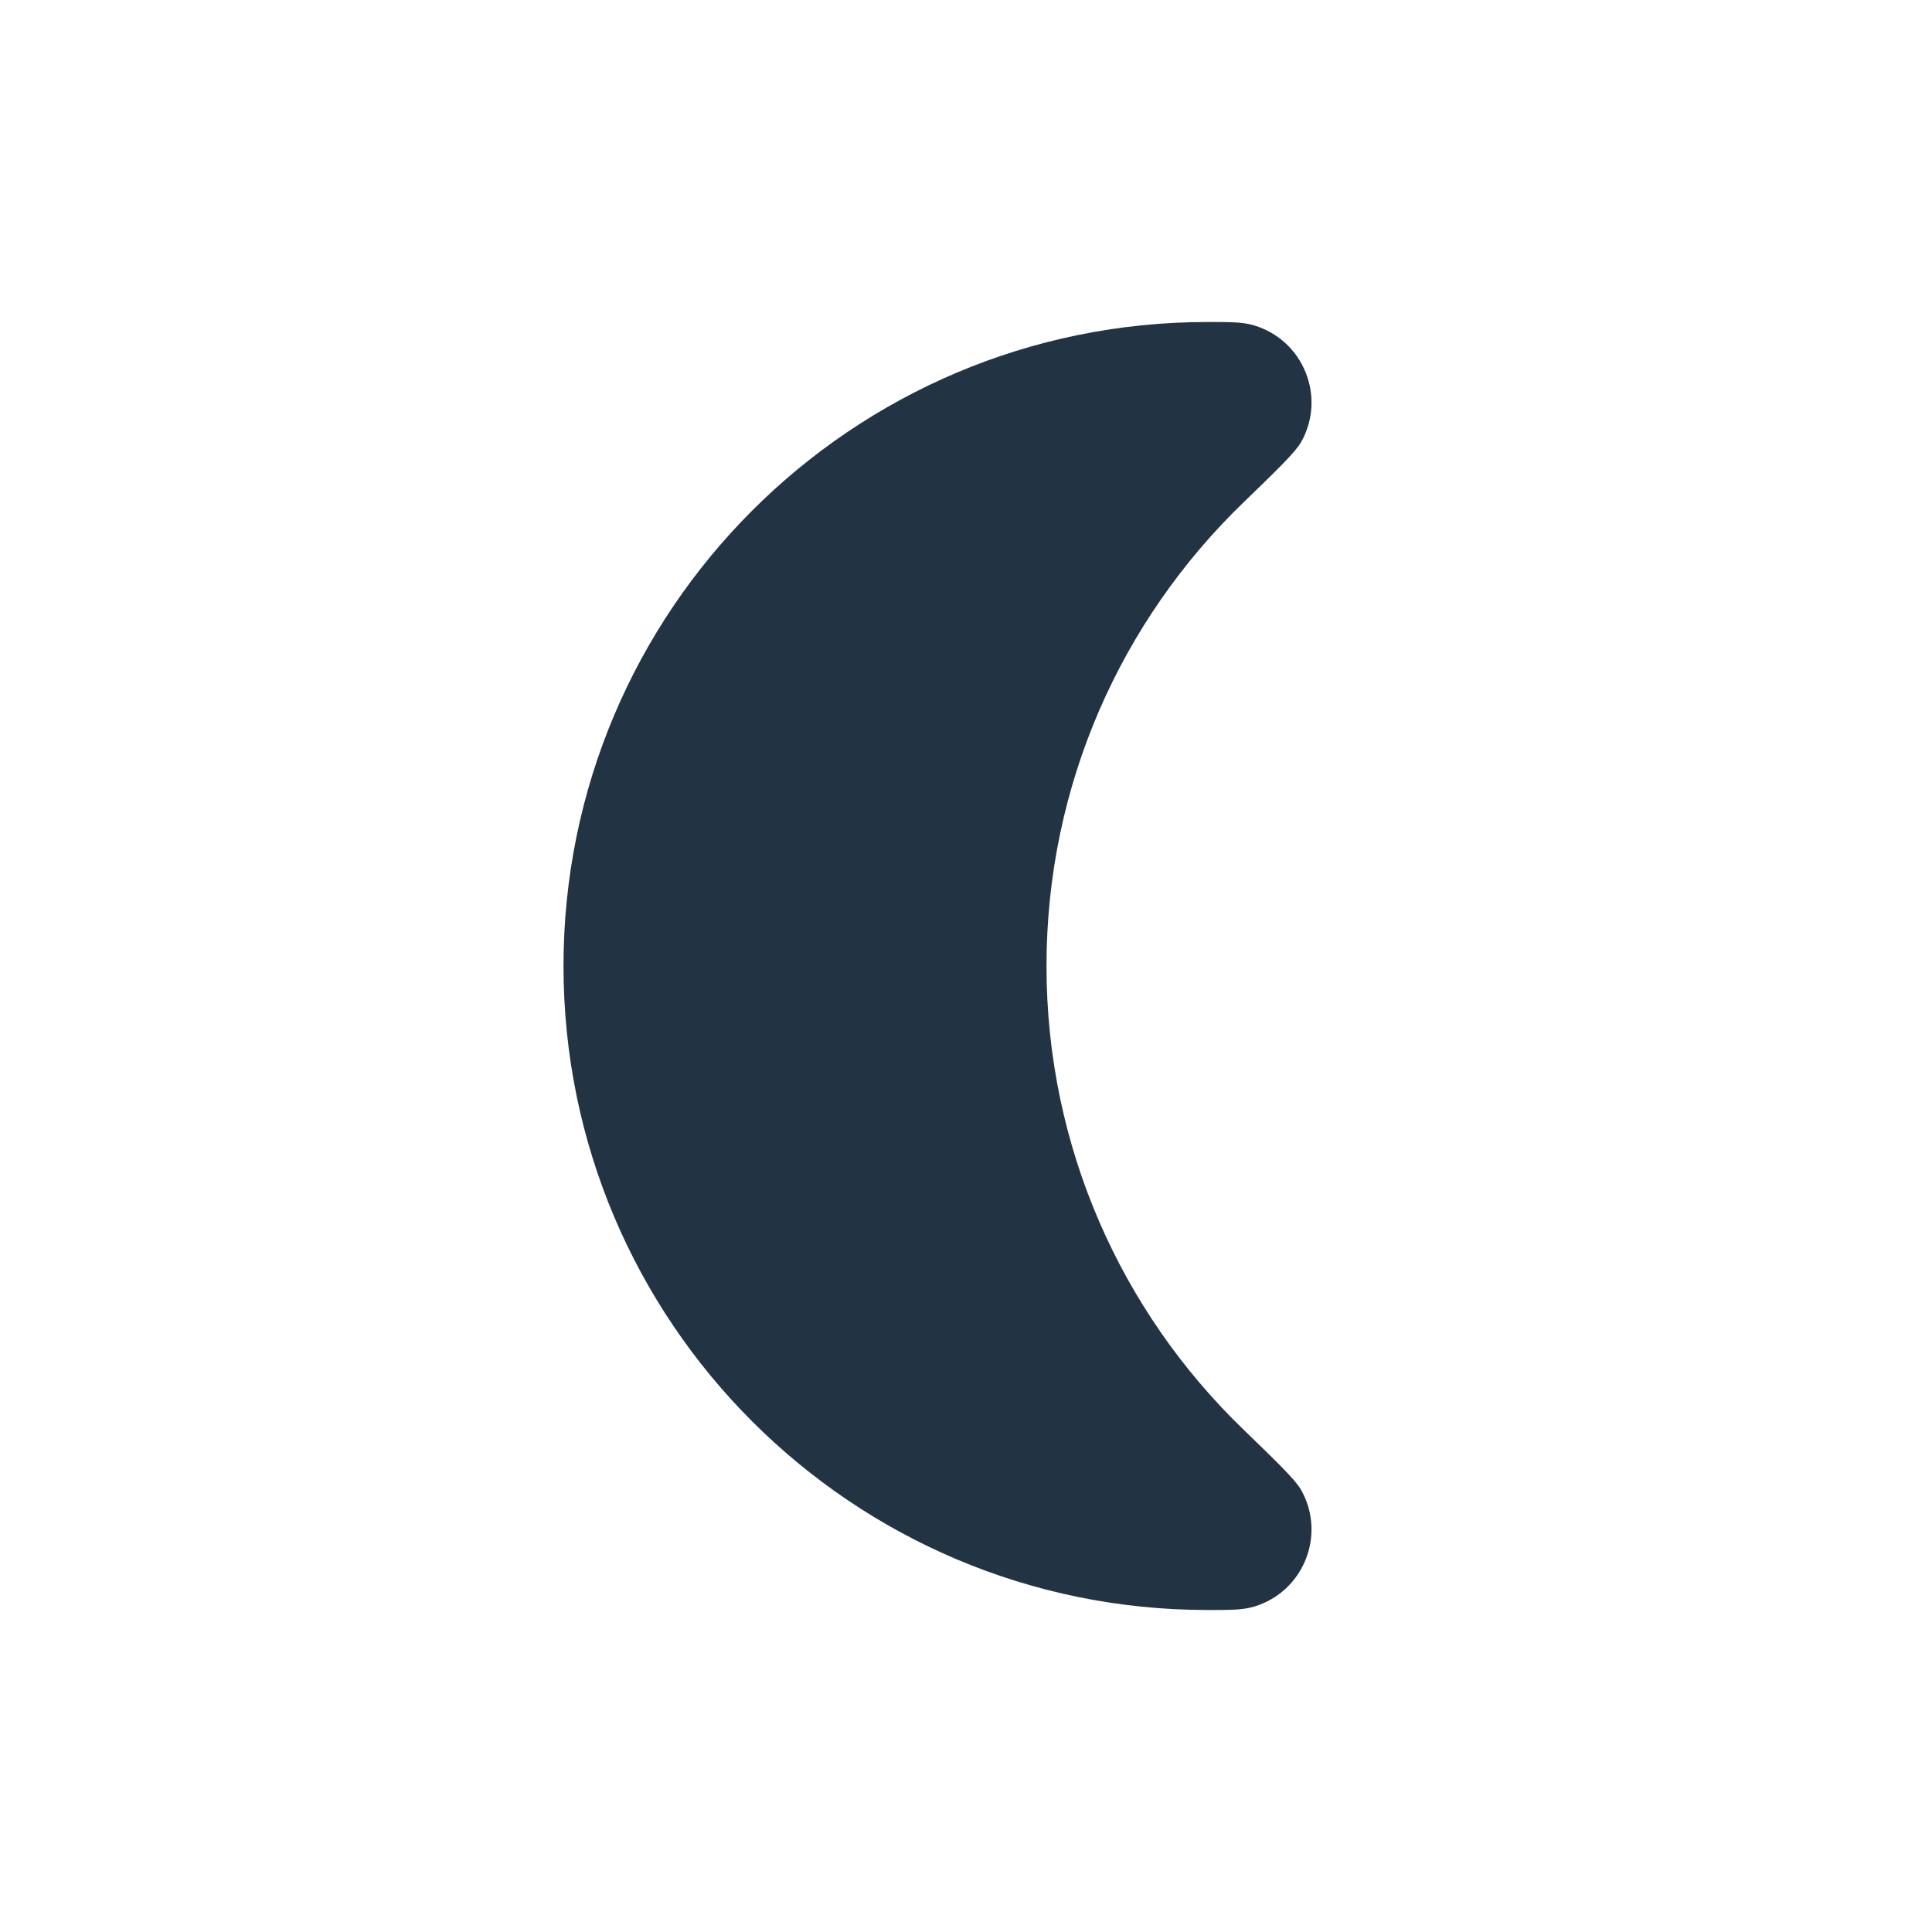
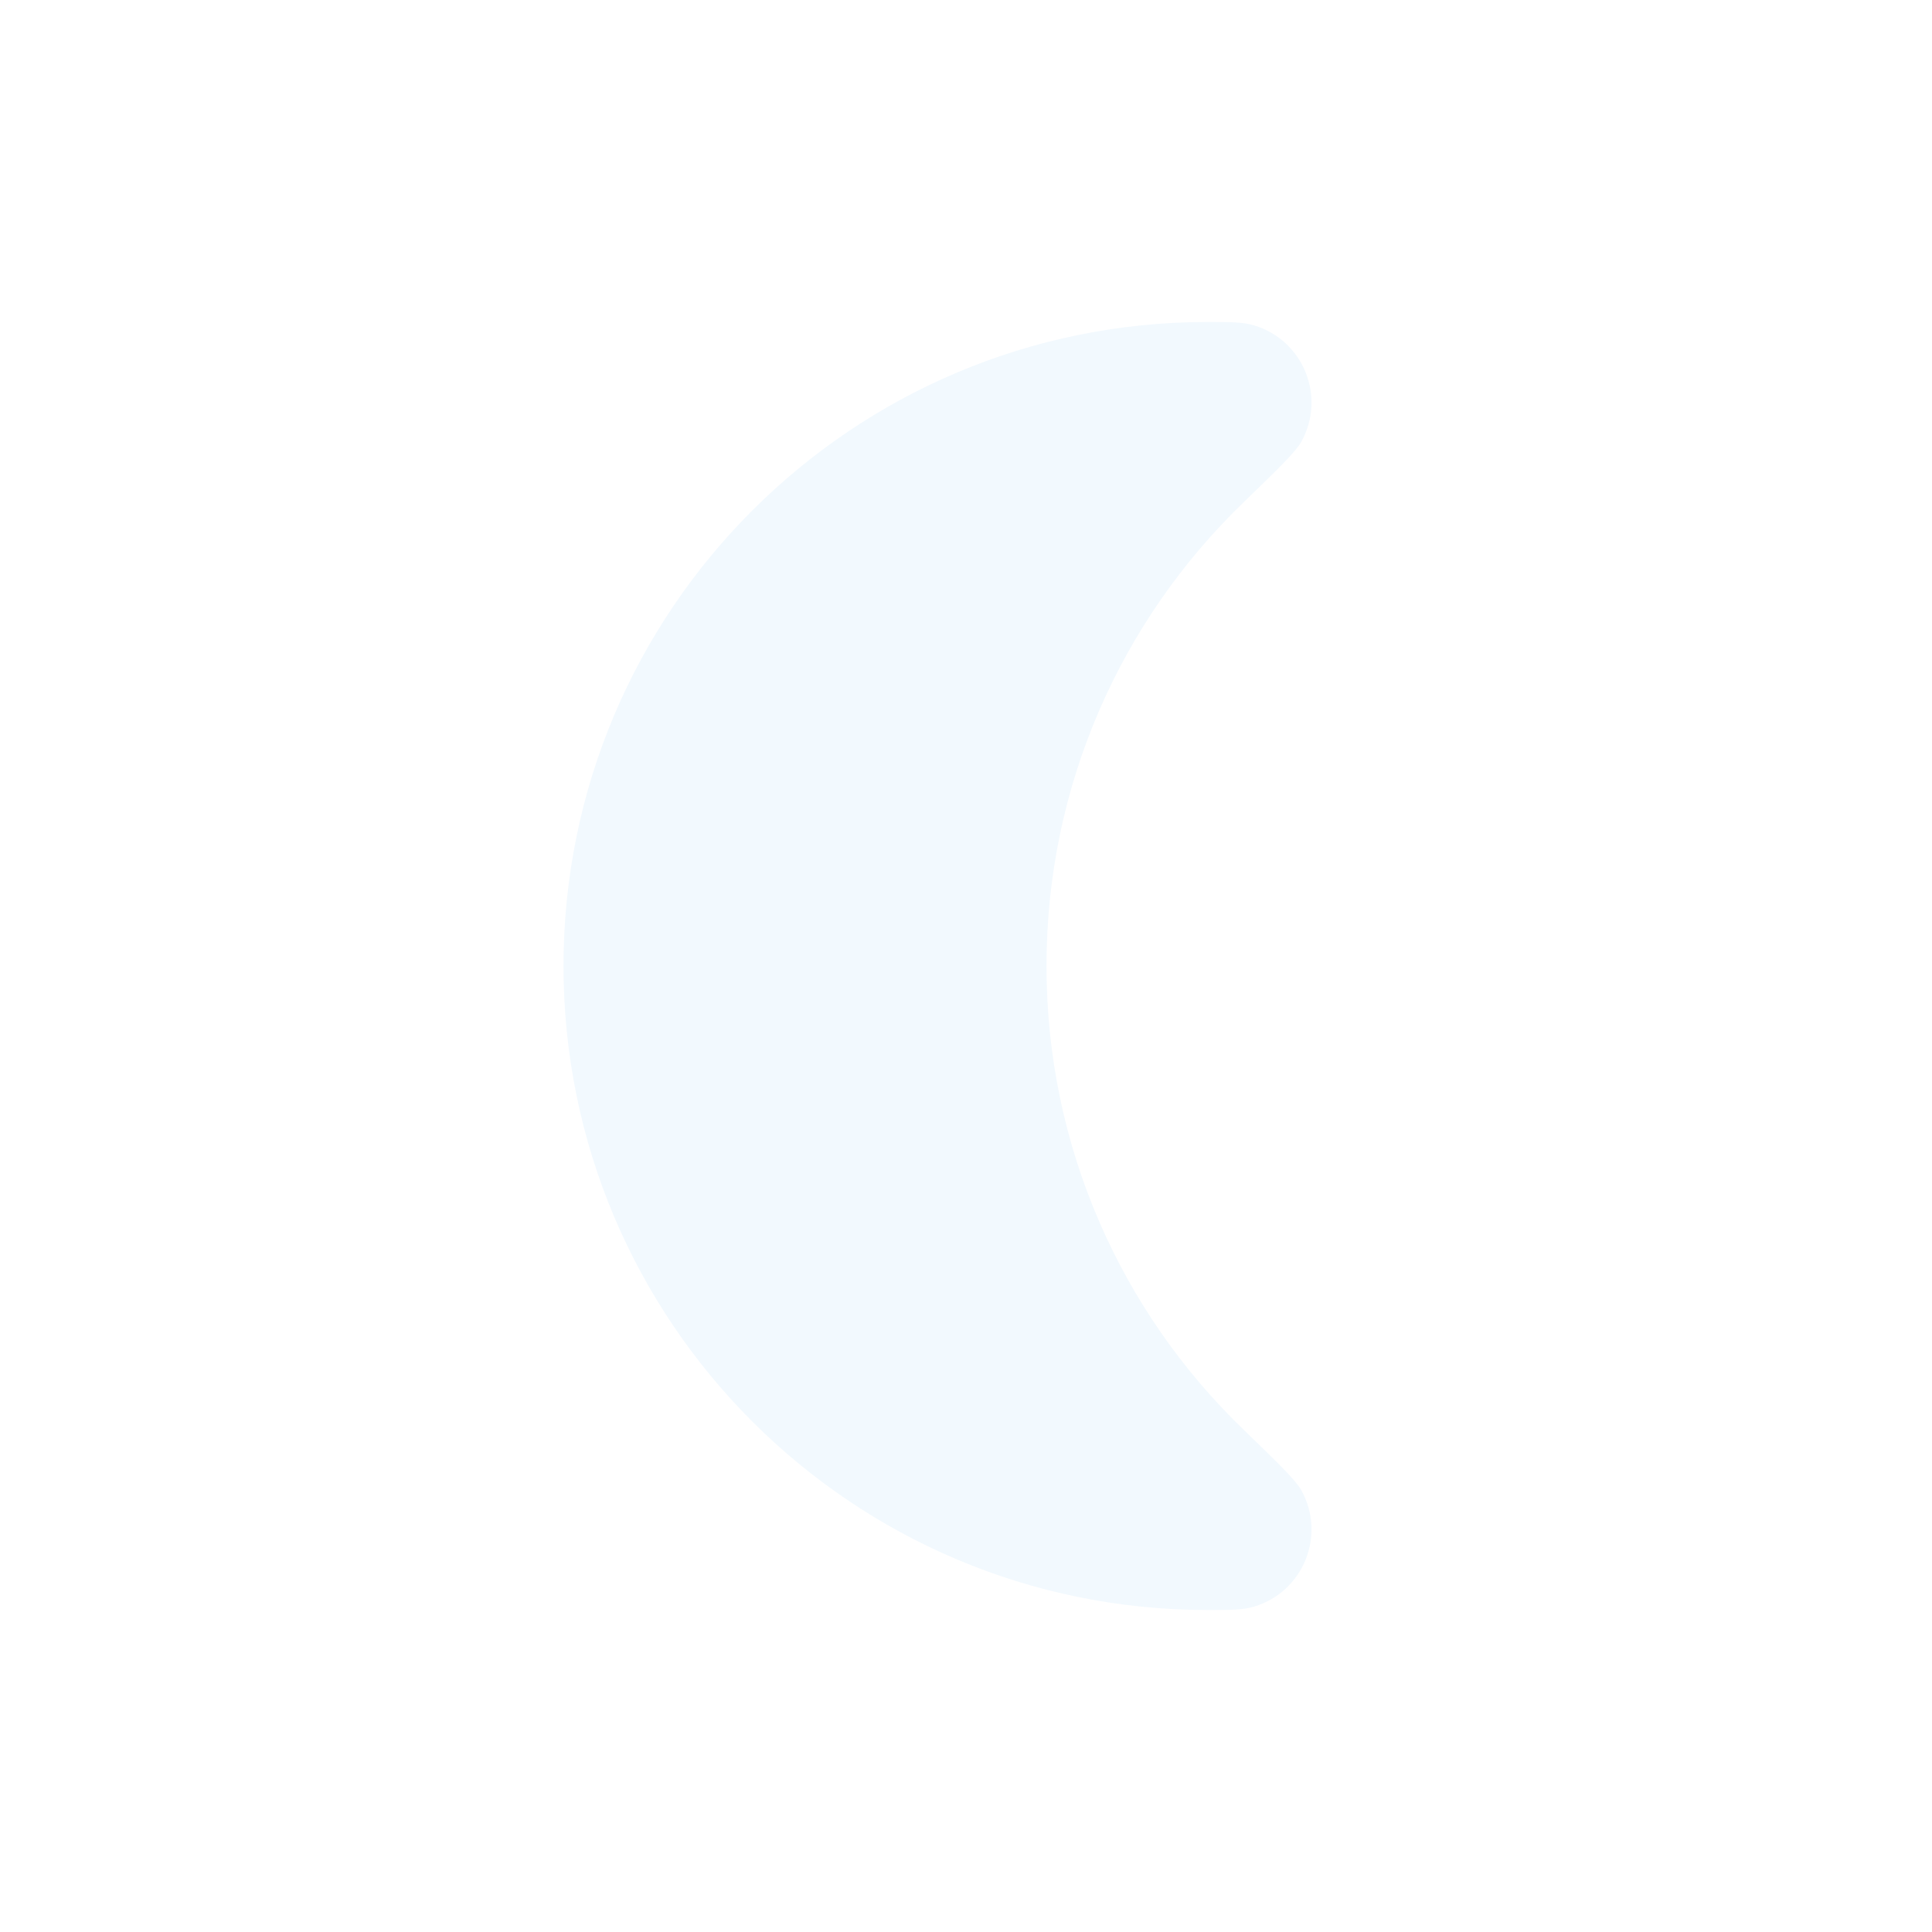
<svg xmlns="http://www.w3.org/2000/svg" width="24" height="24" viewBox="0 0 24 24" fill="none">
-   <path fill-rule="evenodd" clip-rule="evenodd" d="M15 4C15.292 4 15.438 4 15.578 4.042C16.192 4.225 16.477 4.931 16.164 5.49C16.092 5.617 15.874 5.828 15.439 6.249C13.935 7.704 13 9.743 13 12C13 14.257 13.935 16.297 15.439 17.751C15.874 18.172 16.092 18.383 16.164 18.51C16.477 19.069 16.192 19.775 15.578 19.958C15.438 20 15.292 20 15 20V20C10.582 20 7 16.418 7 12C7 7.582 10.582 4 15 4V4Z" fill="#223344" />
+   <path fill-rule="evenodd" clip-rule="evenodd" d="M15 4C15.292 4 15.438 4 15.578 4.042C16.192 4.225 16.477 4.931 16.164 5.49C16.092 5.617 15.874 5.828 15.439 6.249C13.935 7.704 13 9.743 13 12C13 14.257 13.935 16.297 15.439 17.751C15.874 18.172 16.092 18.383 16.164 18.51C16.477 19.069 16.192 19.775 15.578 19.958C15.438 20 15.292 20 15 20V20C10.582 20 7 16.418 7 12C7 7.582 10.582 4 15 4V4Z" fill="#F2F9FE" />
</svg>
